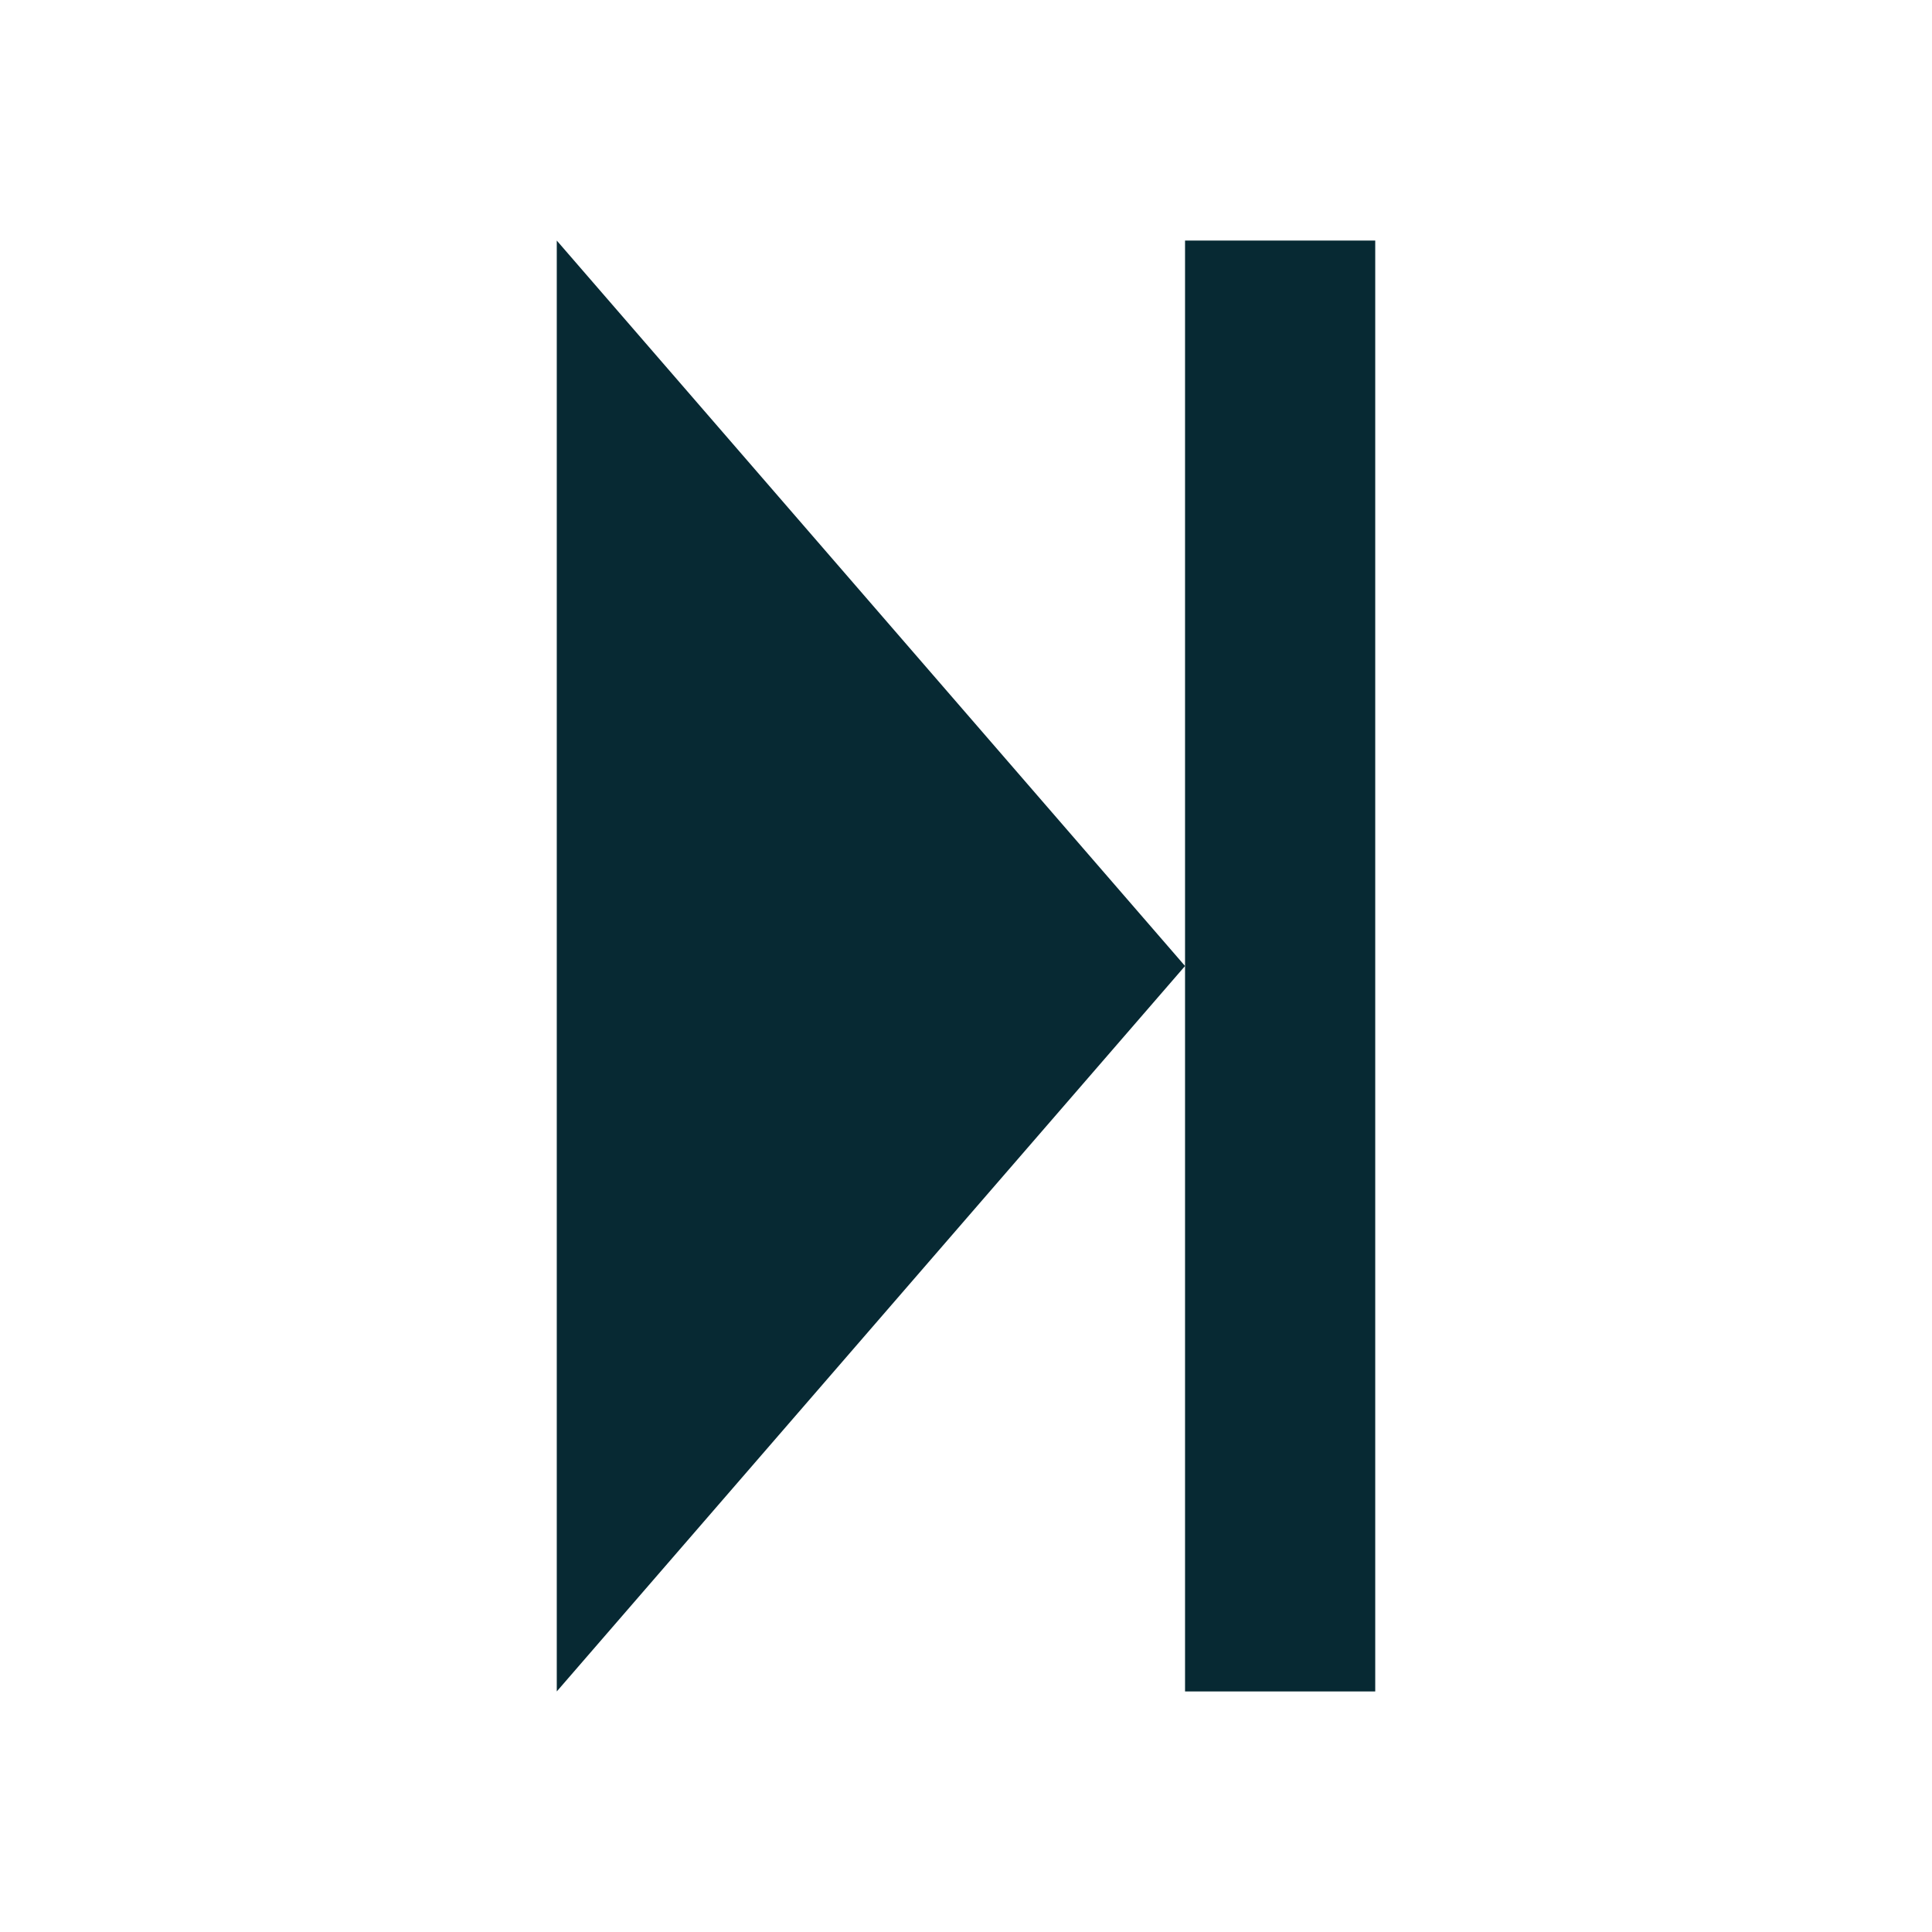
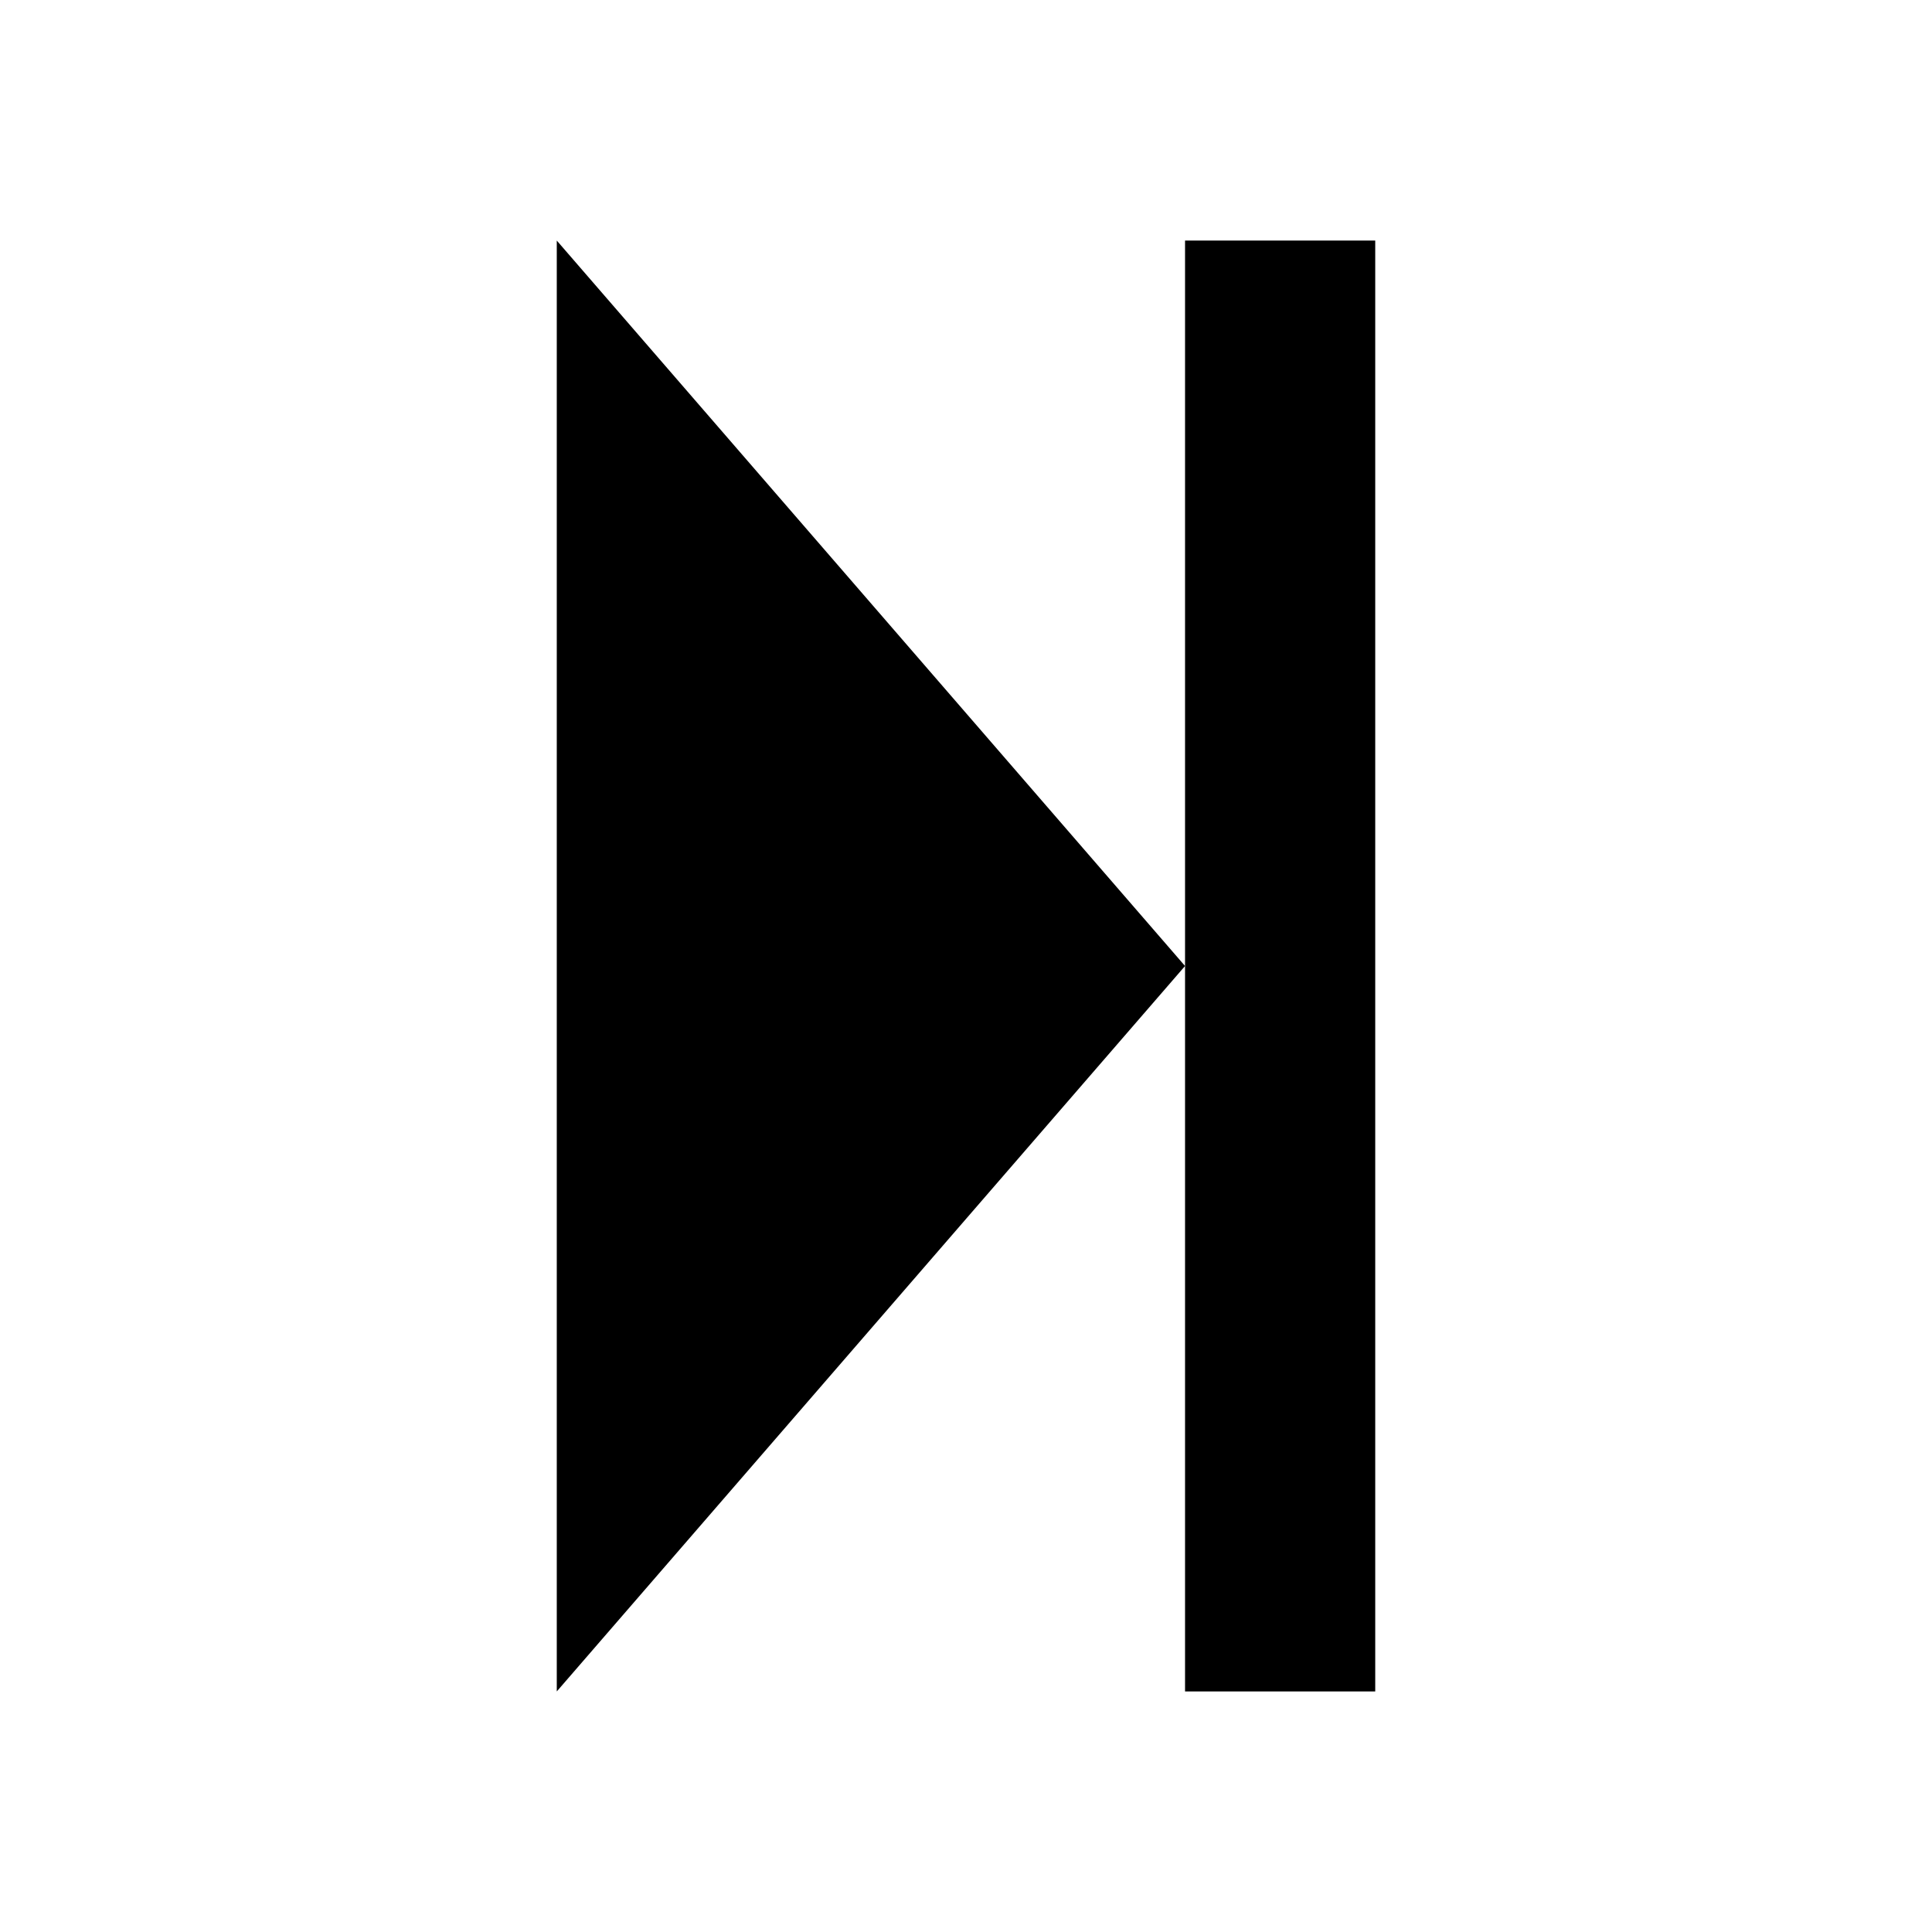
<svg xmlns="http://www.w3.org/2000/svg" version="1.1" id="Layer_1" x="0px" y="0px" viewBox="0 0 2048 2048" style="enable-background:new 0 0 2048 2048;" xml:space="preserve">
-   <style type="text/css">
- 	.st0{fill:#072933;}
- </style>
  <g>
-     <polygon class="st0" points="590.2,1793 1256.2,1024 590.2,255  " />
-     <polygon class="st0" points="1256.2,255 1256.2,1024 1256.2,1793 1457.8,1793 1457.8,255  " />
+     <polygon points="590.2,1793 1256.2,1024 590.2,255  " />
+     <polygon points="1256.2,255 1256.2,1024 1256.2,1793 1457.8,1793 1457.8,255  " />
  </g>
</svg>
